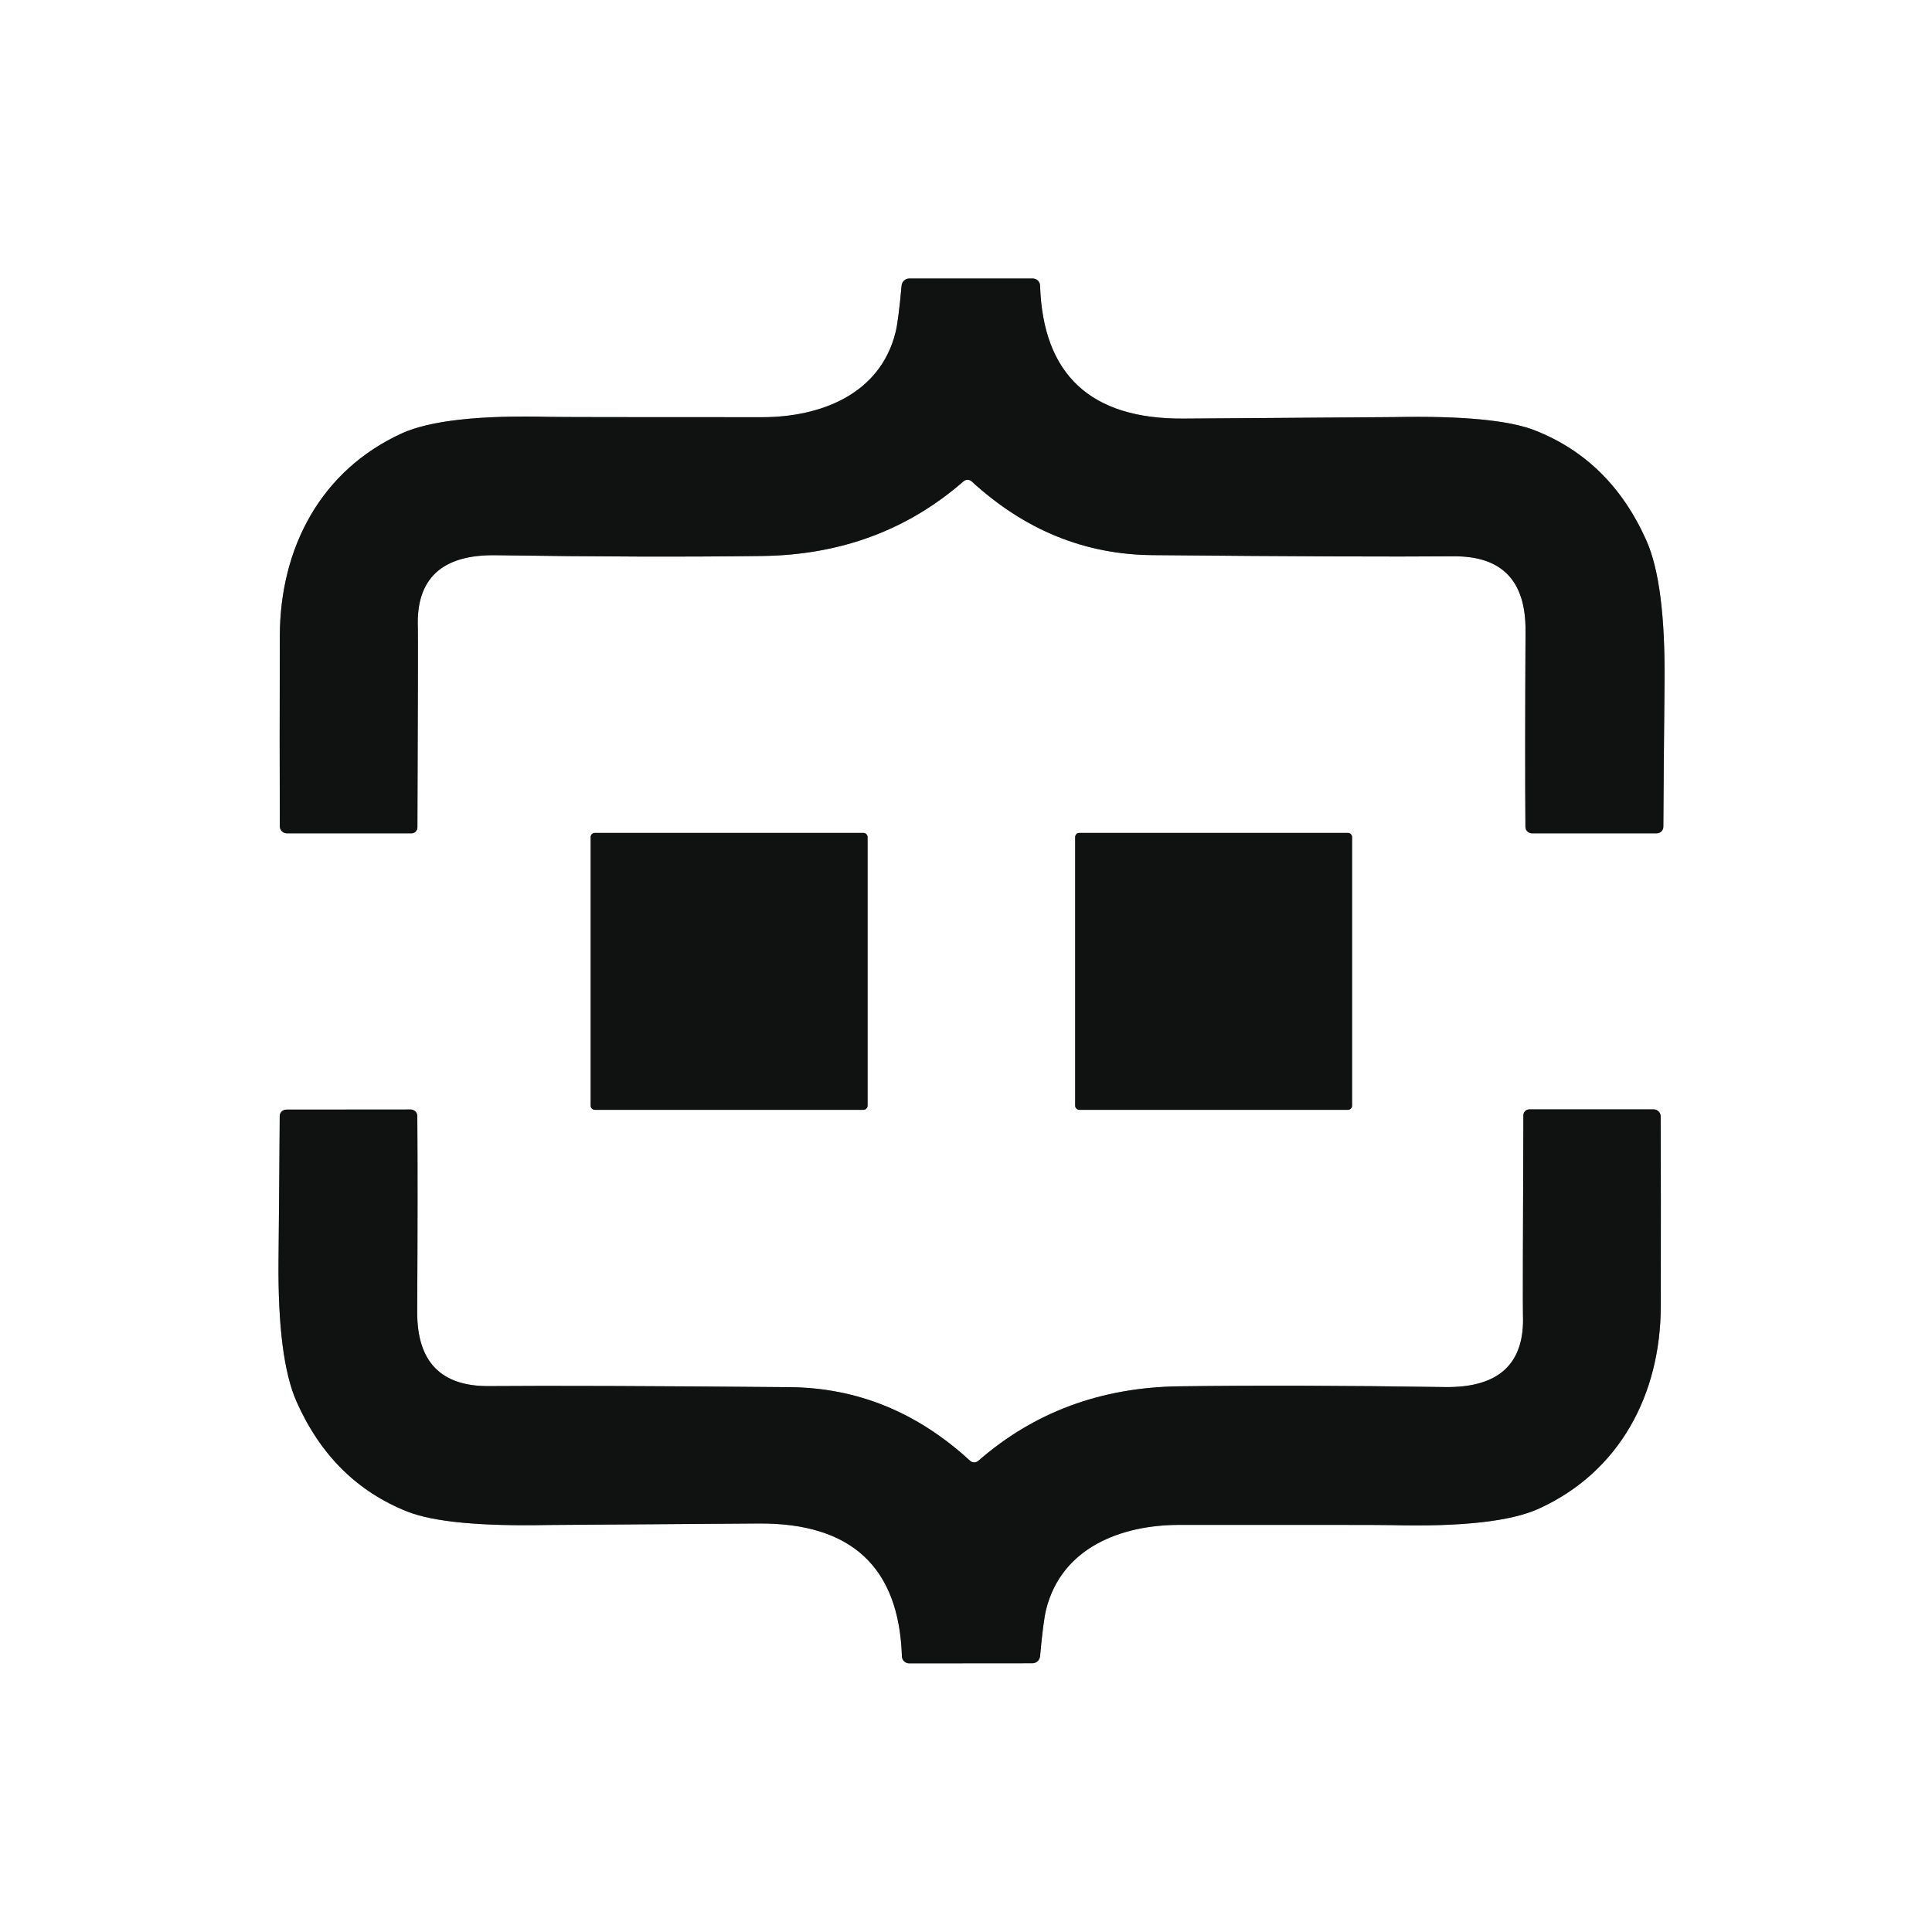
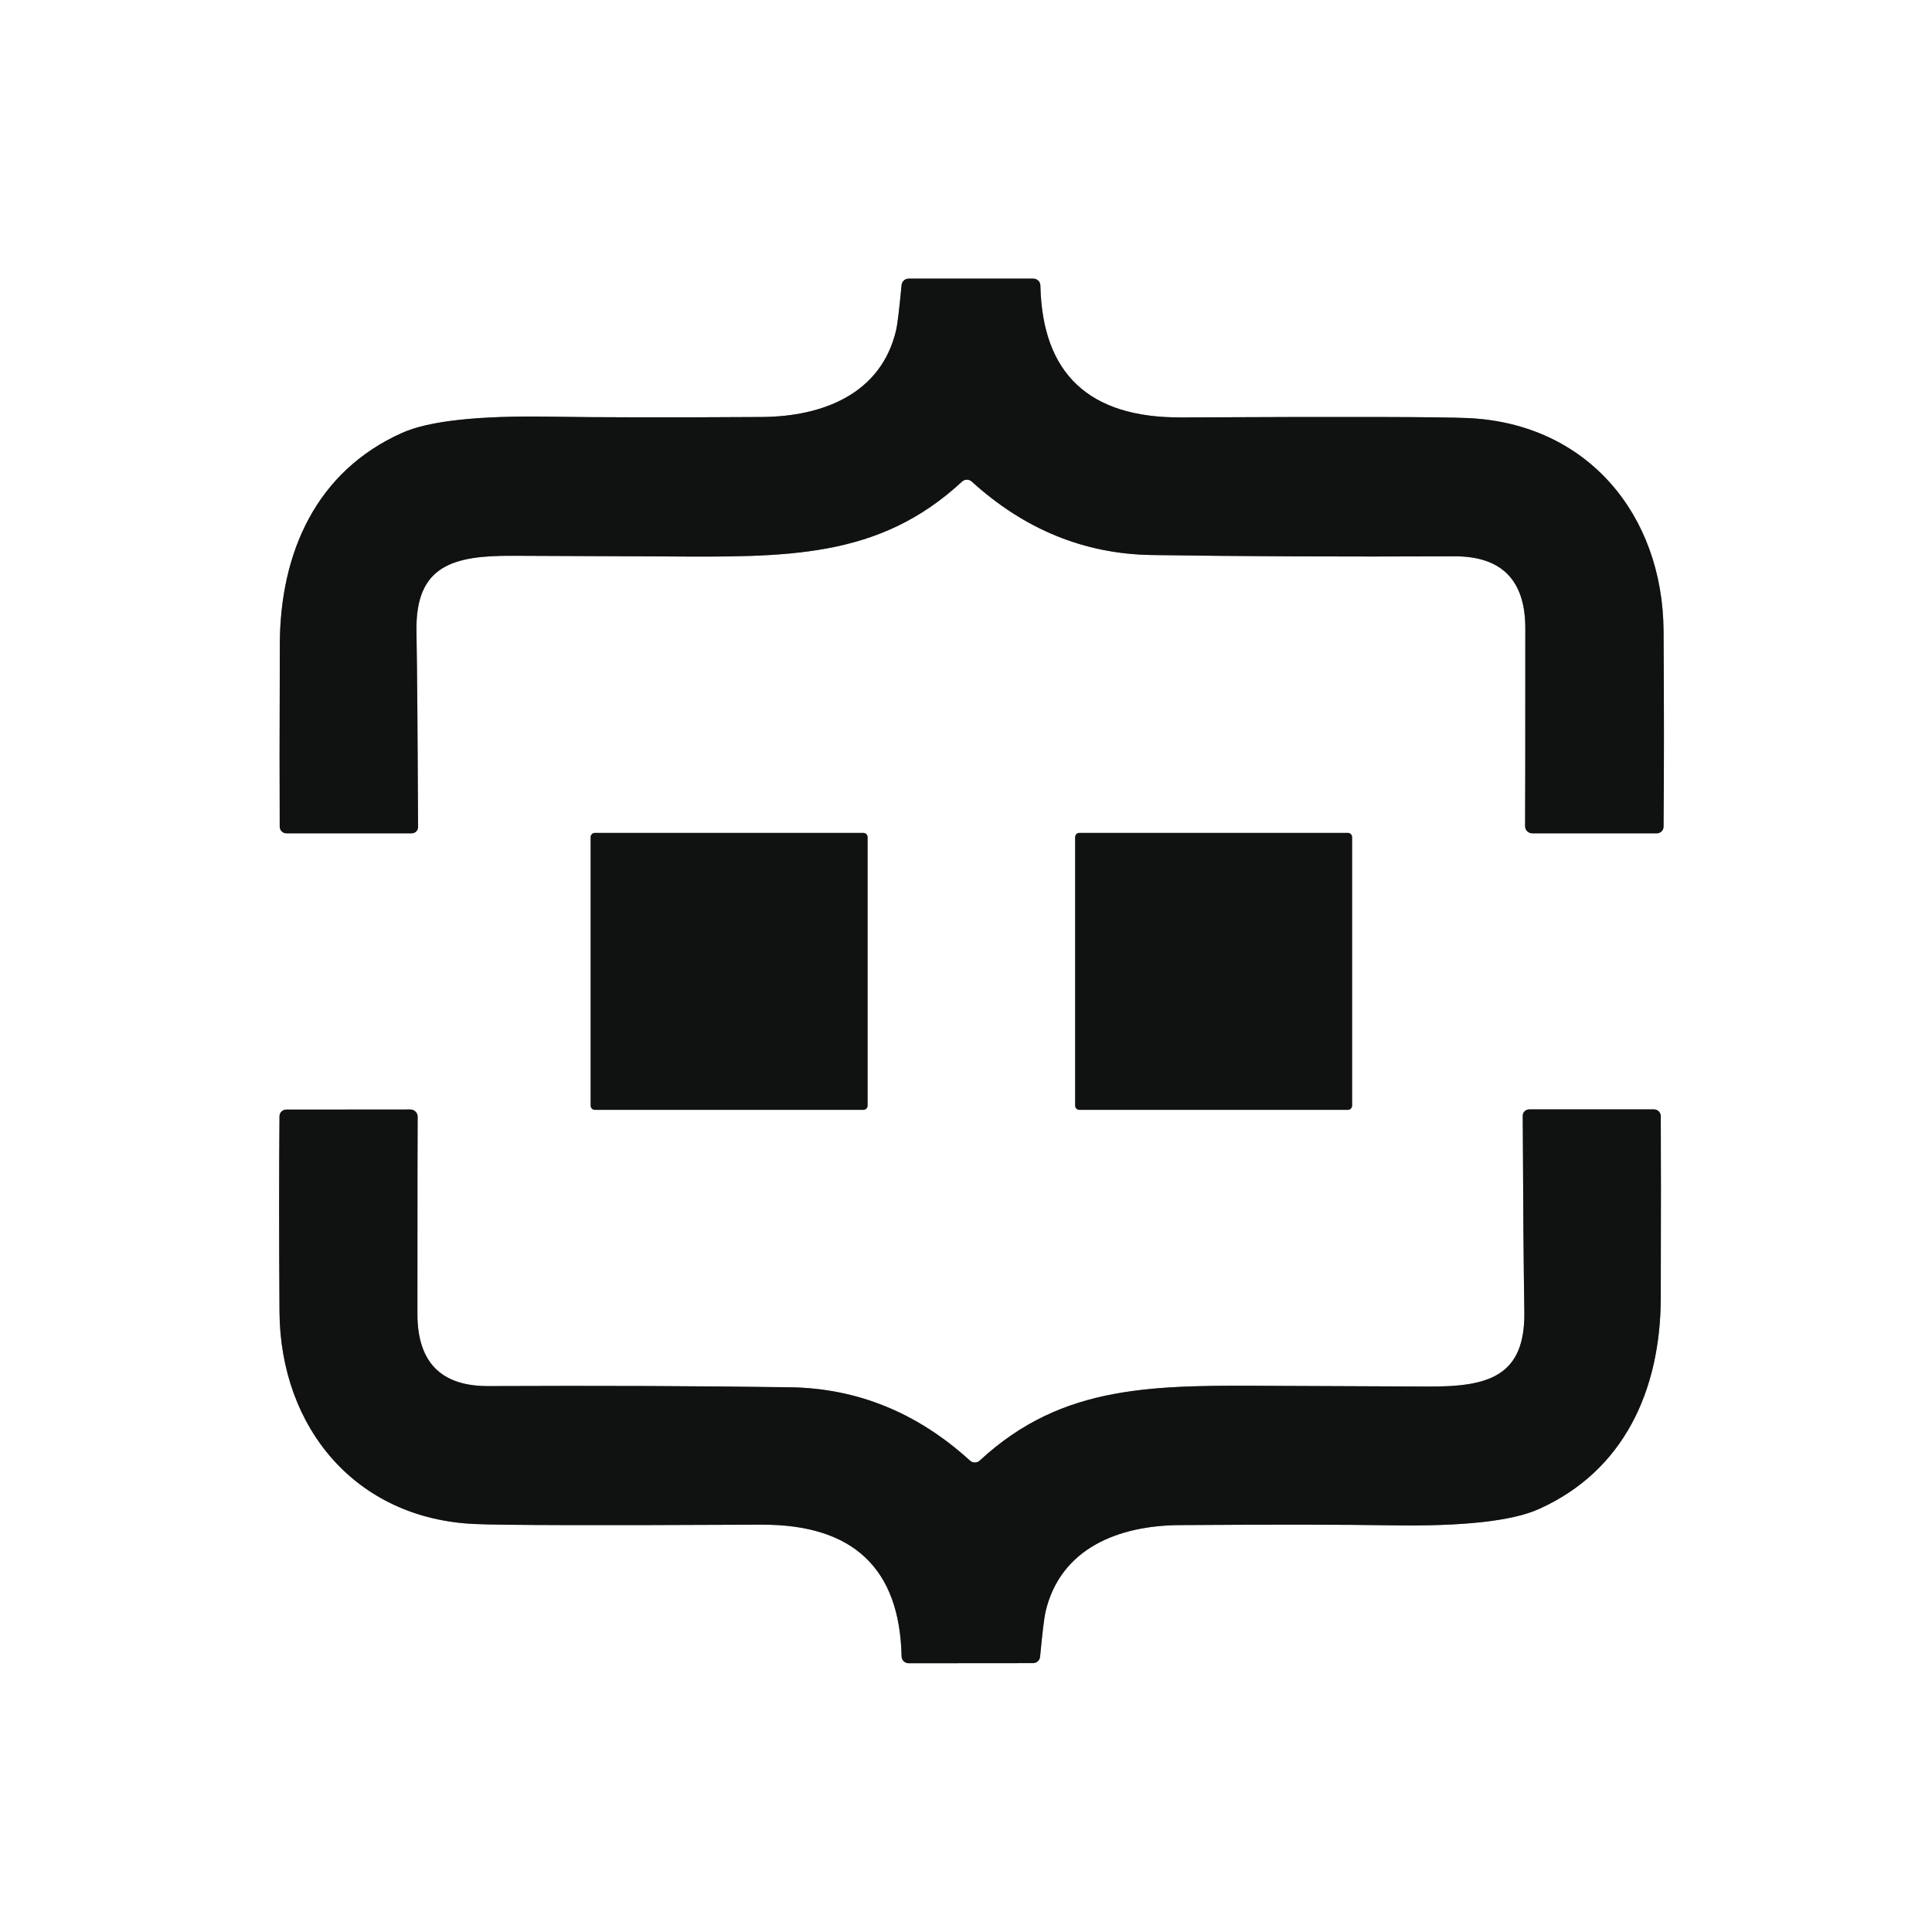
<svg xmlns="http://www.w3.org/2000/svg" version="1.1" viewBox="0.00 0.00 180.00 180.00" width="128" height="128">
  <g stroke-width="2.00" fill="none" stroke-linecap="butt">
-     <path stroke="#888888" vector-effect="non-scaling-stroke" d="   M 84.00 26.61   Q 83.70 29.93 83.43 30.99   C 81.98 36.75 76.44 38.87 71.00 38.87   Q 52.30 38.87 51.24 38.84   Q 41.38 38.59 37.45 40.37   C 29.89 43.82 26.09 51.03 26.07 59.27   Q 26.04 69.78 26.07 76.99   A 0.66 0.65 0.0 0 0 26.73 77.64   L 38.34 77.64   A 0.55 0.55 0.0 0 0 38.89 77.09   Q 38.96 59.39 38.93 58.49   Q 38.65 51.61 46.21 51.73   Q 60.21 51.94 71.00 51.80   Q 81.96 51.66 89.76 44.85   A 0.58 0.58 0.0 0 1 90.54 44.86   Q 97.92 51.64 107.37 51.72   Q 126.77 51.90 135.44 51.83   Q 142.17 51.78 142.13 58.75   Q 142.07 70.58 142.12 77.03   A 0.62 0.61 0.0 0 0 142.74 77.64   L 154.35 77.64   A 0.62 0.61 -0.0 0 0 154.97 77.03   Q 155.00 71.93 155.08 63.57   Q 155.17 54.35 153.39 50.36   Q 150.06 42.88 143.03 40.11   Q 139.39 38.67 129.91 38.86   Q 129.43 38.87 110.27 39.00   Q 97.30 39.09 96.90 26.60   A 0.67 0.67 0.0 0 0 96.23 25.95   L 84.71 25.95   A 0.73 0.71 -87.4 0 0 84.00 26.61" />
+     <path stroke="#888888" vector-effect="non-scaling-stroke" d="   M 84.00 26.55   Q 83.67 30.01 83.49 30.76   C 82.09 36.74 76.60 38.81 71.00 38.85   Q 57.96 38.93 51.22 38.82   Q 41.19 38.66 37.46 40.33   C 29.49 43.90 26.10 51.43 26.07 60.02   Q 26.03 72.03 26.06 77.01   A 0.63 0.63 0.0 0 0 26.69 77.64   L 38.35 77.64   A 0.60 0.59 -0.5 0 0 38.95 77.04   Q 38.90 64.84 38.80 58.77   C 38.71 52.72 42.15 51.75 47.76 51.78   Q 57.41 51.82 61.75 51.84   C 73.31 51.91 81.85 52.08 89.63 44.87   A 0.67 0.67 0.0 0 1 90.54 44.87   Q 97.90 51.56 107.29 51.71   Q 119.88 51.90 135.48 51.83   Q 142.10 51.80 142.11 58.51   Q 142.11 74.96 142.09 76.97   A 0.67 0.66 0.4 0 0 142.76 77.64   L 154.36 77.64   A 0.63 0.62 0.0 0 0 154.99 77.02   Q 155.06 69.20 154.99 58.76   C 154.91 47.96 147.89 39.44 136.74 38.95   Q 133.04 38.78 110.01 38.89   Q 97.19 38.94 96.93 26.59   A 0.66 0.65 -0.9 0 0 96.27 25.96   L 84.66 25.96   A 0.66 0.66 0.0 0 0 84.00 26.55" />
    <path stroke="#888888" vector-effect="non-scaling-stroke" d="   M 80.83 77.99   A 0.39 0.39 0.0 0 0 80.44 77.60   L 55.42 77.60   A 0.39 0.39 0.0 0 0 55.03 77.99   L 55.03 103.01   A 0.39 0.39 0.0 0 0 55.42 103.40   L 80.44 103.40   A 0.39 0.39 0.0 0 0 80.83 103.01   L 80.83 77.99" />
    <path stroke="#888888" vector-effect="non-scaling-stroke" d="   M 125.97 77.99   A 0.39 0.39 0.0 0 0 125.58 77.60   L 100.56 77.60   A 0.39 0.39 0.0 0 0 100.17 77.99   L 100.17 103.01   A 0.39 0.39 0.0 0 0 100.56 103.40   L 125.58 103.40   A 0.39 0.39 0.0 0 0 125.97 103.01   L 125.97 77.99" />
-     <path stroke="#888888" vector-effect="non-scaling-stroke" d="   M 96.90 154.31   Q 97.20 150.99 97.47 149.93   C 98.92 144.18 104.45 142.07 109.88 142.07   Q 128.55 142.06 129.60 142.09   Q 139.45 142.34 143.37 140.56   C 150.91 137.12 154.71 129.92 154.73 121.70   Q 154.75 111.21 154.72 104.01   A 0.66 0.65 -0.0 0 0 154.06 103.36   L 142.48 103.36   A 0.55 0.55 0.0 0 0 141.93 103.91   Q 141.86 121.58 141.89 122.48   Q 142.17 129.34 134.62 129.23   Q 120.65 129.02 109.88 129.16   Q 98.94 129.30 91.15 136.10   A 0.58 0.57 45.4 0 1 90.37 136.09   Q 83.01 129.32 73.57 129.24   Q 54.21 129.07 45.55 129.14   Q 38.84 129.19 38.87 122.23   Q 38.93 110.42 38.88 103.98   A 0.62 0.61 -0.0 0 0 38.26 103.37   L 26.67 103.38   A 0.62 0.61 -0.0 0 0 26.06 103.99   Q 26.03 109.08 25.95 117.42   Q 25.86 126.62 27.64 130.61   Q 30.96 138.07 37.98 140.84   Q 41.61 142.27 51.08 142.08   Q 51.55 142.07 70.68 141.94   Q 83.63 141.85 84.03 154.32   A 0.67 0.67 0.0 0 0 84.70 154.97   L 96.20 154.96   A 0.72 0.71 -87.4 0 0 96.90 154.31" />
+     <path stroke="#888888" vector-effect="non-scaling-stroke" d="   M 96.90 154.37   Q 97.23 150.91 97.41 150.16   C 98.81 144.19 104.29 142.13 109.88 142.09   Q 122.90 142.00 129.62 142.11   Q 139.64 142.27 143.36 140.60   C 151.31 137.04 154.70 129.52 154.73 120.95   Q 154.76 108.96 154.73 103.99   A 0.63 0.63 0.0 0 0 154.10 103.36   L 142.47 103.36   A 0.60 0.59 -0.5 0 0 141.87 103.96   Q 141.92 116.14 142.02 122.20   C 142.11 128.24 138.68 129.21 133.08 129.18   Q 123.44 129.14 119.11 129.12   C 107.57 129.05 99.05 128.88 91.28 136.08   A 0.67 0.67 0.0 0 1 90.37 136.08   Q 83.03 129.40 73.65 129.25   Q 61.09 129.07 45.51 129.14   Q 38.91 129.17 38.89 122.47   Q 38.89 106.05 38.91 104.04   A 0.67 0.66 0.4 0 0 38.24 103.37   L 26.66 103.38   A 0.63 0.62 -0.0 0 0 26.04 104.00   Q 25.97 111.80 26.04 122.22   C 26.12 133.00 33.13 141.51 44.26 141.99   Q 47.95 142.16 70.94 142.05   Q 83.74 142.00 84.00 154.33   A 0.66 0.65 -0.9 0 0 84.66 154.96   L 96.25 154.95   A 0.66 0.66 0.0 0 0 96.90 154.37" />
  </g>
-   <path fill="#ffffff" d="   M 180.00 0.00   L 180.00 180.00   L 0.00 180.00   L 0.00 0.00   L 180.00 0.00   Z   M 84.00 26.61   Q 83.70 29.93 83.43 30.99   C 81.98 36.75 76.44 38.87 71.00 38.87   Q 52.30 38.87 51.24 38.84   Q 41.38 38.59 37.45 40.37   C 29.89 43.82 26.09 51.03 26.07 59.27   Q 26.04 69.78 26.07 76.99   A 0.66 0.65 0.0 0 0 26.73 77.64   L 38.34 77.64   A 0.55 0.55 0.0 0 0 38.89 77.09   Q 38.96 59.39 38.93 58.49   Q 38.65 51.61 46.21 51.73   Q 60.21 51.94 71.00 51.80   Q 81.96 51.66 89.76 44.85   A 0.58 0.58 0.0 0 1 90.54 44.86   Q 97.92 51.64 107.37 51.72   Q 126.77 51.90 135.44 51.83   Q 142.17 51.78 142.13 58.75   Q 142.07 70.58 142.12 77.03   A 0.62 0.61 0.0 0 0 142.74 77.64   L 154.35 77.64   A 0.62 0.61 -0.0 0 0 154.97 77.03   Q 155.00 71.93 155.08 63.57   Q 155.17 54.35 153.39 50.36   Q 150.06 42.88 143.03 40.11   Q 139.39 38.67 129.91 38.86   Q 129.43 38.87 110.27 39.00   Q 97.30 39.09 96.90 26.60   A 0.67 0.67 0.0 0 0 96.23 25.95   L 84.71 25.95   A 0.73 0.71 -87.4 0 0 84.00 26.61   Z   M 80.83 77.99   A 0.39 0.39 0.0 0 0 80.44 77.60   L 55.42 77.60   A 0.39 0.39 0.0 0 0 55.03 77.99   L 55.03 103.01   A 0.39 0.39 0.0 0 0 55.42 103.40   L 80.44 103.40   A 0.39 0.39 0.0 0 0 80.83 103.01   L 80.83 77.99   Z   M 125.97 77.99   A 0.39 0.39 0.0 0 0 125.58 77.60   L 100.56 77.60   A 0.39 0.39 0.0 0 0 100.17 77.99   L 100.17 103.01   A 0.39 0.39 0.0 0 0 100.56 103.40   L 125.58 103.40   A 0.39 0.39 0.0 0 0 125.97 103.01   L 125.97 77.99   Z   M 96.90 154.31   Q 97.20 150.99 97.47 149.93   C 98.92 144.18 104.45 142.07 109.88 142.07   Q 128.55 142.06 129.60 142.09   Q 139.45 142.34 143.37 140.56   C 150.91 137.12 154.71 129.92 154.73 121.70   Q 154.75 111.21 154.72 104.01   A 0.66 0.65 -0.0 0 0 154.06 103.36   L 142.48 103.36   A 0.55 0.55 0.0 0 0 141.93 103.91   Q 141.86 121.58 141.89 122.48   Q 142.17 129.34 134.62 129.23   Q 120.65 129.02 109.88 129.16   Q 98.94 129.30 91.15 136.10   A 0.58 0.57 45.4 0 1 90.37 136.09   Q 83.01 129.32 73.57 129.24   Q 54.21 129.07 45.55 129.14   Q 38.84 129.19 38.87 122.23   Q 38.93 110.42 38.88 103.98   A 0.62 0.61 -0.0 0 0 38.26 103.37   L 26.67 103.38   A 0.62 0.61 -0.0 0 0 26.06 103.99   Q 26.03 109.08 25.95 117.42   Q 25.86 126.62 27.64 130.61   Q 30.96 138.07 37.98 140.84   Q 41.61 142.27 51.08 142.08   Q 51.55 142.07 70.68 141.94   Q 83.63 141.85 84.03 154.32   A 0.67 0.67 0.0 0 0 84.70 154.97   L 96.20 154.96   A 0.72 0.71 -87.4 0 0 96.90 154.31   Z" />
-   <path fill="#101111" d="   M 84.71 25.95   L 96.23 25.95   A 0.67 0.67 0.0 0 1 96.90 26.60   Q 97.30 39.09 110.27 39.00   Q 129.43 38.87 129.91 38.86   Q 139.39 38.67 143.03 40.11   Q 150.06 42.88 153.39 50.36   Q 155.17 54.35 155.08 63.57   Q 155.00 71.93 154.97 77.03   A 0.62 0.61 0.0 0 1 154.35 77.64   L 142.74 77.64   A 0.62 0.61 0.0 0 1 142.12 77.03   Q 142.07 70.58 142.13 58.75   Q 142.17 51.78 135.44 51.83   Q 126.77 51.90 107.37 51.72   Q 97.92 51.64 90.54 44.86   A 0.58 0.58 0.0 0 0 89.76 44.85   Q 81.96 51.66 71.00 51.80   Q 60.21 51.94 46.21 51.73   Q 38.65 51.61 38.93 58.49   Q 38.96 59.39 38.89 77.09   A 0.55 0.55 0.0 0 1 38.34 77.64   L 26.73 77.64   A 0.66 0.65 -0.0 0 1 26.07 76.99   Q 26.04 69.78 26.07 59.27   C 26.09 51.03 29.89 43.82 37.45 40.37   Q 41.38 38.59 51.24 38.84   Q 52.30 38.87 71.00 38.87   C 76.44 38.87 81.98 36.75 83.43 30.99   Q 83.70 29.93 84.00 26.61   A 0.73 0.71 -87.4 0 1 84.71 25.95   Z" />
+   <path fill="#ffffff" d="   M 180.00 0.00   L 180.00 180.00   L 0.00 180.00   L 0.00 0.00   L 180.00 0.00   Z   M 84.00 26.55   Q 83.67 30.01 83.49 30.76   C 82.09 36.74 76.60 38.81 71.00 38.85   Q 57.96 38.93 51.22 38.82   Q 41.19 38.66 37.46 40.33   C 29.49 43.90 26.10 51.43 26.07 60.02   Q 26.03 72.03 26.06 77.01   A 0.63 0.63 0.0 0 0 26.69 77.64   L 38.35 77.64   A 0.60 0.59 -0.5 0 0 38.95 77.04   Q 38.90 64.84 38.80 58.77   C 38.71 52.72 42.15 51.75 47.76 51.78   Q 57.41 51.82 61.75 51.84   C 73.31 51.91 81.85 52.08 89.63 44.87   A 0.67 0.67 0.0 0 1 90.54 44.87   Q 97.90 51.56 107.29 51.71   Q 119.88 51.90 135.48 51.83   Q 142.10 51.80 142.11 58.51   Q 142.11 74.96 142.09 76.97   A 0.67 0.66 0.4 0 0 142.76 77.64   L 154.36 77.64   A 0.63 0.62 0.0 0 0 154.99 77.02   Q 155.06 69.20 154.99 58.76   C 154.91 47.96 147.89 39.44 136.74 38.95   Q 133.04 38.78 110.01 38.89   Q 97.19 38.94 96.93 26.59   A 0.66 0.65 -0.9 0 0 96.27 25.96   L 84.66 25.96   A 0.66 0.66 0.0 0 0 84.00 26.55   Z   M 80.83 77.99   A 0.39 0.39 0.0 0 0 80.44 77.60   L 55.42 77.60   A 0.39 0.39 0.0 0 0 55.03 77.99   L 55.03 103.01   A 0.39 0.39 0.0 0 0 55.42 103.40   L 80.44 103.40   A 0.39 0.39 0.0 0 0 80.83 103.01   L 80.83 77.99   Z   M 125.97 77.99   A 0.39 0.39 0.0 0 0 125.58 77.60   L 100.56 77.60   A 0.39 0.39 0.0 0 0 100.17 77.99   L 100.17 103.01   A 0.39 0.39 0.0 0 0 100.56 103.40   L 125.58 103.40   A 0.39 0.39 0.0 0 0 125.97 103.01   L 125.97 77.99   Z   M 96.90 154.37   Q 97.23 150.91 97.41 150.16   C 98.81 144.19 104.29 142.13 109.88 142.09   Q 122.90 142.00 129.62 142.11   Q 139.64 142.27 143.36 140.60   C 151.31 137.04 154.70 129.52 154.73 120.95   Q 154.76 108.96 154.73 103.99   A 0.63 0.63 0.0 0 0 154.10 103.36   L 142.47 103.36   A 0.60 0.59 -0.5 0 0 141.87 103.96   Q 141.92 116.14 142.02 122.20   C 142.11 128.24 138.68 129.21 133.08 129.18   Q 123.44 129.14 119.11 129.12   C 107.57 129.05 99.05 128.88 91.28 136.08   A 0.67 0.67 0.0 0 1 90.37 136.08   Q 83.03 129.40 73.65 129.25   Q 61.09 129.07 45.51 129.14   Q 38.91 129.17 38.89 122.47   Q 38.89 106.05 38.91 104.04   A 0.67 0.66 0.4 0 0 38.24 103.37   L 26.66 103.38   A 0.63 0.62 -0.0 0 0 26.04 104.00   Q 25.97 111.80 26.04 122.22   C 26.12 133.00 33.13 141.51 44.26 141.99   Q 47.95 142.16 70.94 142.05   Q 83.74 142.00 84.00 154.33   A 0.66 0.65 -0.9 0 0 84.66 154.96   L 96.25 154.95   A 0.66 0.66 0.0 0 0 96.90 154.37   Z" />
+   <path fill="#101111" d="   M 84.66 25.96   L 96.27 25.96   A 0.66 0.65 -0.9 0 1 96.93 26.59   Q 97.19 38.94 110.01 38.89   Q 133.04 38.78 136.74 38.95   C 147.89 39.44 154.91 47.96 154.99 58.76   Q 155.06 69.20 154.99 77.02   A 0.63 0.62 -0.0 0 1 154.36 77.64   L 142.76 77.64   A 0.67 0.66 0.4 0 1 142.09 76.97   Q 142.11 74.96 142.11 58.51   Q 142.10 51.80 135.48 51.83   Q 119.88 51.90 107.29 51.71   Q 97.90 51.56 90.54 44.87   A 0.67 0.67 0.0 0 0 89.63 44.87   C 81.85 52.08 73.31 51.91 61.75 51.84   Q 57.41 51.82 47.76 51.78   C 42.15 51.75 38.71 52.72 38.80 58.77   Q 38.90 64.84 38.95 77.04   A 0.60 0.59 -0.5 0 1 38.35 77.64   L 26.69 77.64   A 0.63 0.63 0.0 0 1 26.06 77.01   Q 26.03 72.03 26.07 60.02   C 26.10 51.43 29.49 43.90 37.46 40.33   Q 41.19 38.66 51.22 38.82   Q 57.96 38.93 71.00 38.85   C 76.60 38.81 82.09 36.74 83.49 30.76   Q 83.67 30.01 84.00 26.55   A 0.66 0.66 0.0 0 1 84.66 25.96   Z" />
  <rect fill="#101111" x="55.03" y="77.60" width="25.80" height="25.80" rx="0.39" />
  <rect fill="#101111" x="100.17" y="77.60" width="25.80" height="25.80" rx="0.39" />
-   <path fill="#101111" d="   M 96.90 154.31   A 0.72 0.71 -87.4 0 1 96.20 154.96   L 84.70 154.97   A 0.67 0.67 0.0 0 1 84.03 154.32   Q 83.63 141.85 70.68 141.94   Q 51.55 142.07 51.08 142.08   Q 41.61 142.27 37.98 140.84   Q 30.96 138.07 27.64 130.61   Q 25.86 126.62 25.95 117.42   Q 26.03 109.08 26.06 103.99   A 0.62 0.61 -0.0 0 1 26.67 103.38   L 38.26 103.37   A 0.62 0.61 -0.0 0 1 38.88 103.98   Q 38.93 110.42 38.87 122.23   Q 38.84 129.19 45.55 129.14   Q 54.21 129.07 73.57 129.24   Q 83.01 129.32 90.37 136.09   A 0.58 0.57 45.4 0 0 91.15 136.10   Q 98.94 129.30 109.88 129.16   Q 120.65 129.02 134.62 129.23   Q 142.17 129.34 141.89 122.48   Q 141.86 121.58 141.93 103.91   A 0.55 0.55 0.0 0 1 142.48 103.36   L 154.06 103.36   A 0.66 0.65 -0.0 0 1 154.72 104.01   Q 154.75 111.21 154.73 121.70   C 154.71 129.92 150.91 137.12 143.37 140.56   Q 139.45 142.34 129.60 142.09   Q 128.55 142.06 109.88 142.07   C 104.45 142.07 98.92 144.18 97.47 149.93   Q 97.20 150.99 96.90 154.31   Z" />
+   <path fill="#101111" d="   M 96.90 154.37   A 0.66 0.66 0.0 0 1 96.25 154.95   L 84.66 154.96   A 0.66 0.65 -0.9 0 1 84.00 154.33   Q 83.74 142.00 70.94 142.05   Q 47.95 142.16 44.26 141.99   C 33.13 141.51 26.12 133.00 26.04 122.22   Q 25.97 111.80 26.04 104.00   A 0.63 0.62 -0.0 0 1 26.66 103.38   L 38.24 103.37   A 0.67 0.66 0.4 0 1 38.91 104.04   Q 38.89 106.05 38.89 122.47   Q 38.91 129.17 45.51 129.14   Q 61.09 129.07 73.65 129.25   Q 83.03 129.40 90.37 136.08   A 0.67 0.67 0.0 0 0 91.28 136.08   C 99.05 128.88 107.57 129.05 119.11 129.12   Q 123.44 129.14 133.08 129.18   C 138.68 129.21 142.11 128.24 142.02 122.20   Q 141.92 116.14 141.87 103.96   A 0.60 0.59 -0.5 0 1 142.47 103.36   L 154.10 103.36   A 0.63 0.63 0.0 0 1 154.73 103.99   Q 154.76 108.96 154.73 120.95   C 154.70 129.52 151.31 137.04 143.36 140.60   Q 139.64 142.27 129.62 142.11   Q 122.90 142.00 109.88 142.09   C 104.29 142.13 98.81 144.19 97.41 150.16   Q 97.23 150.91 96.90 154.37   Z" />
</svg>
